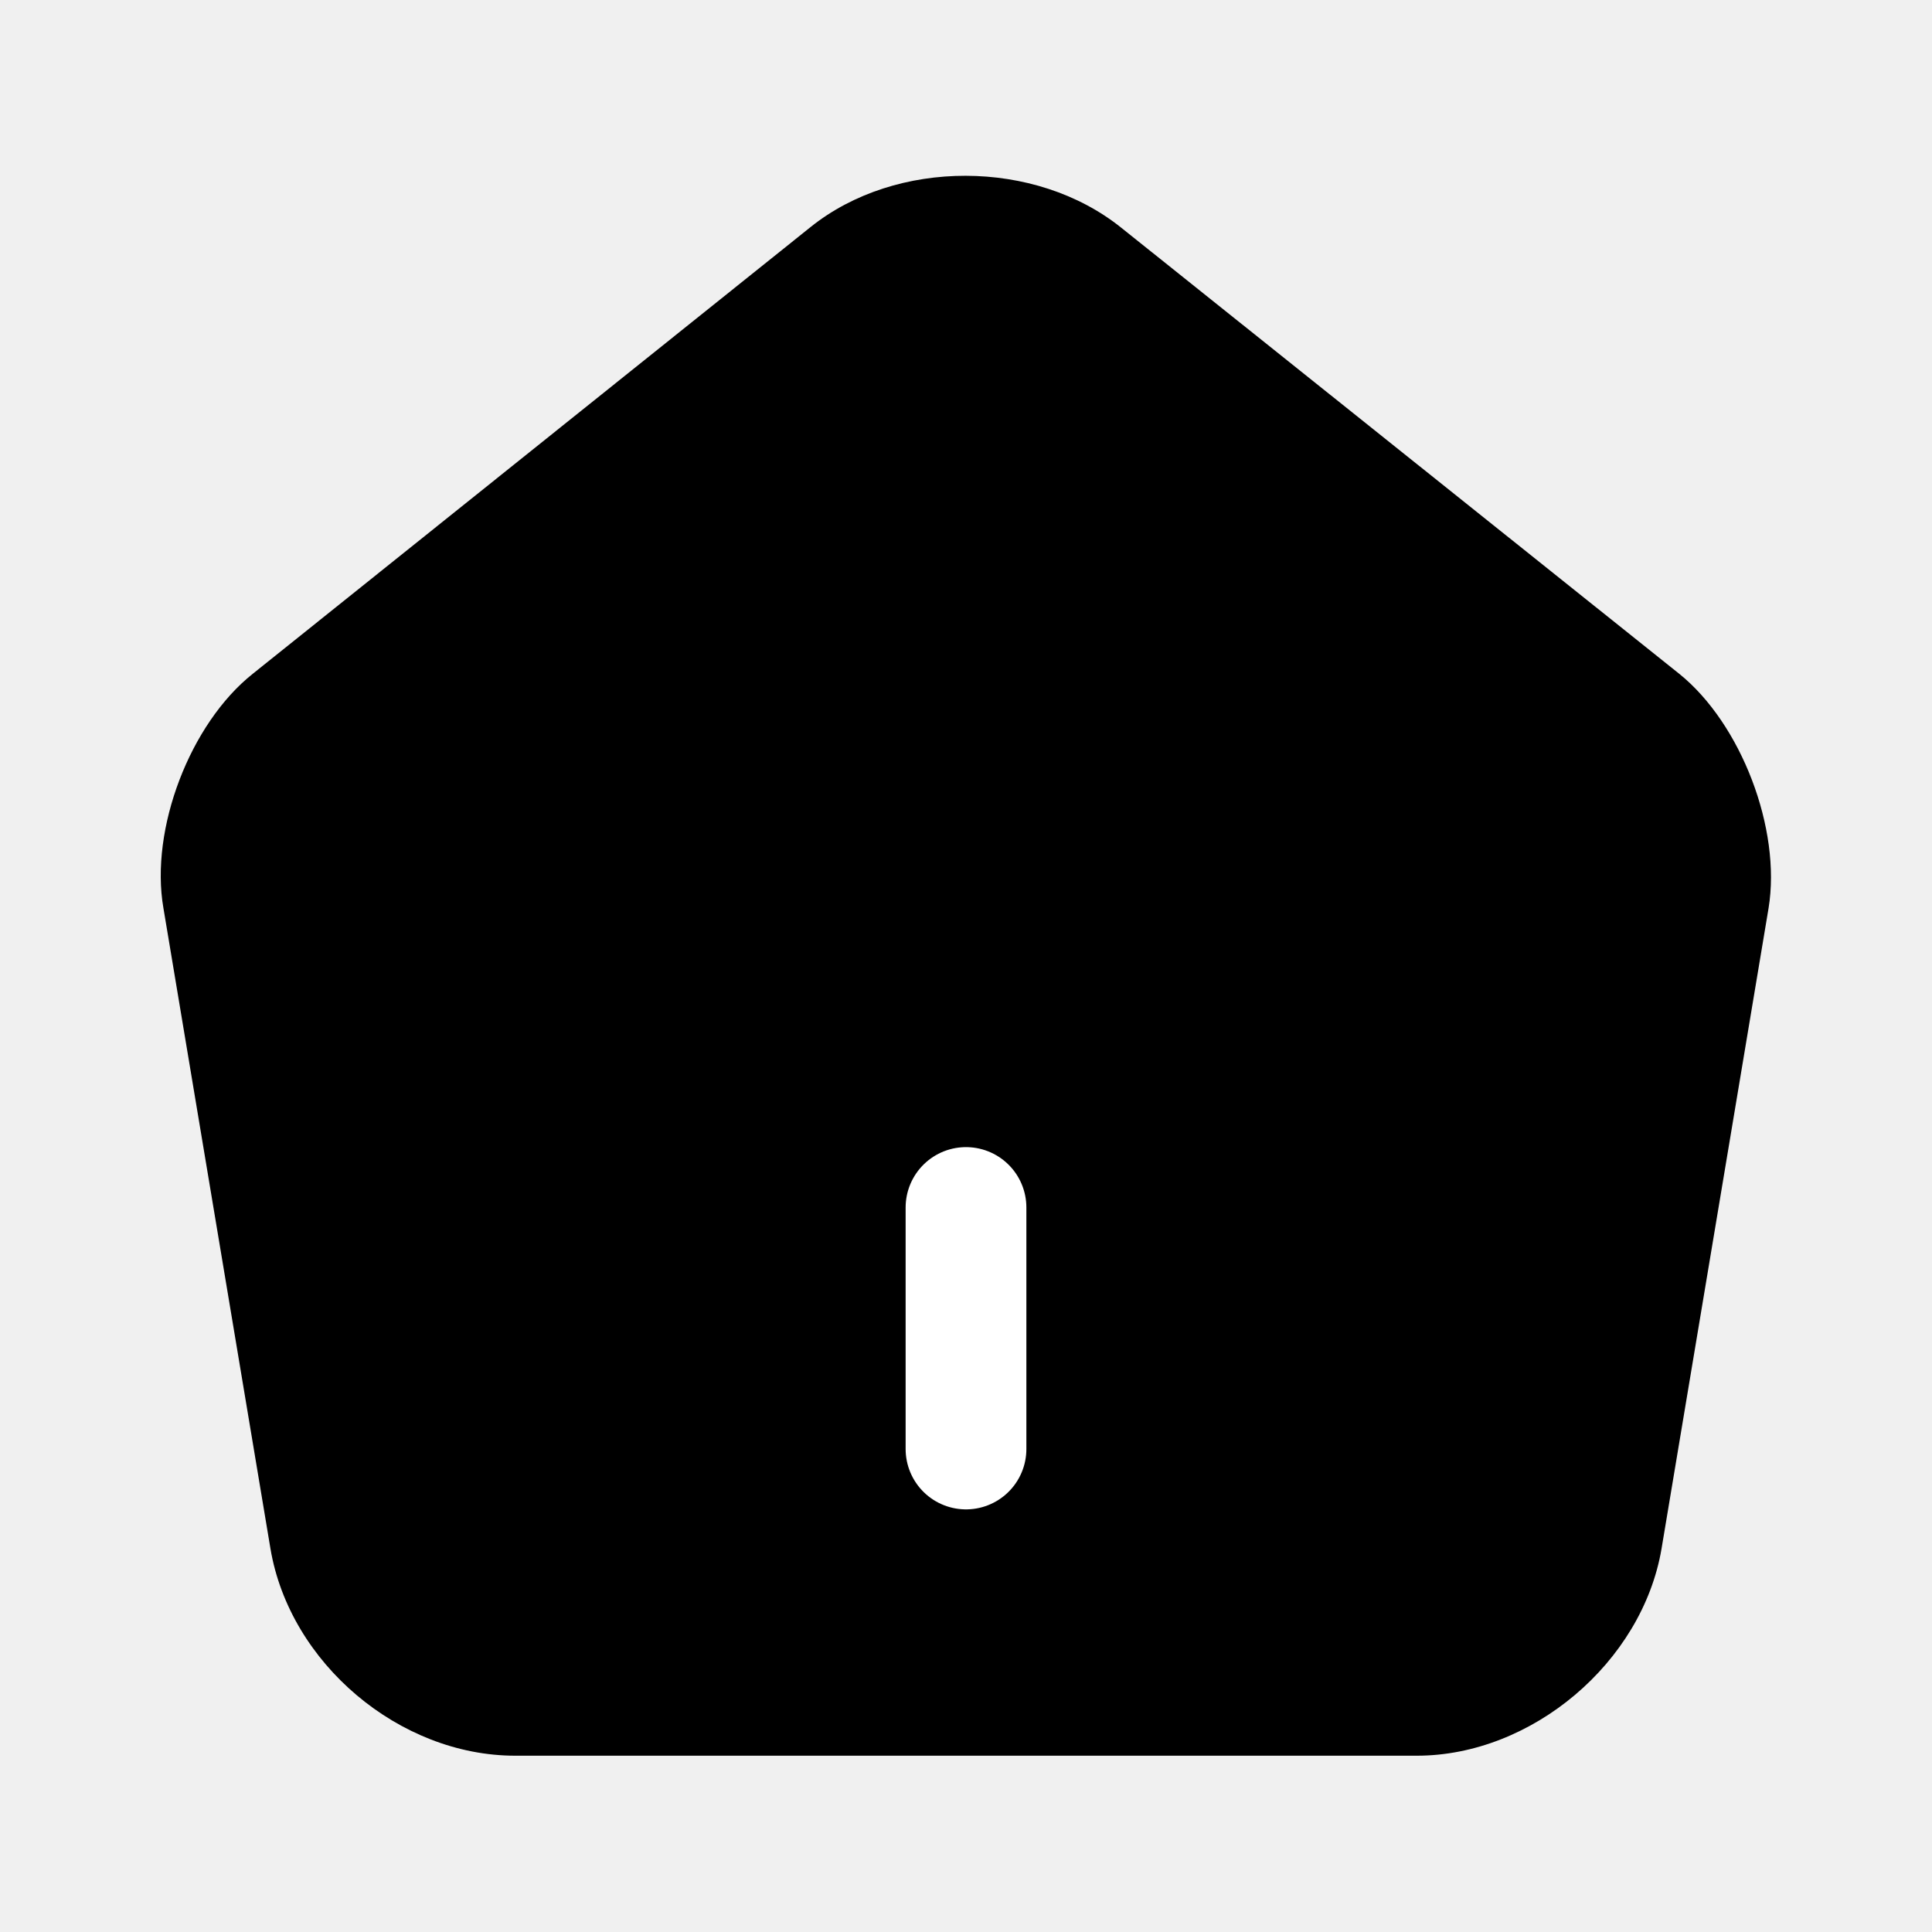
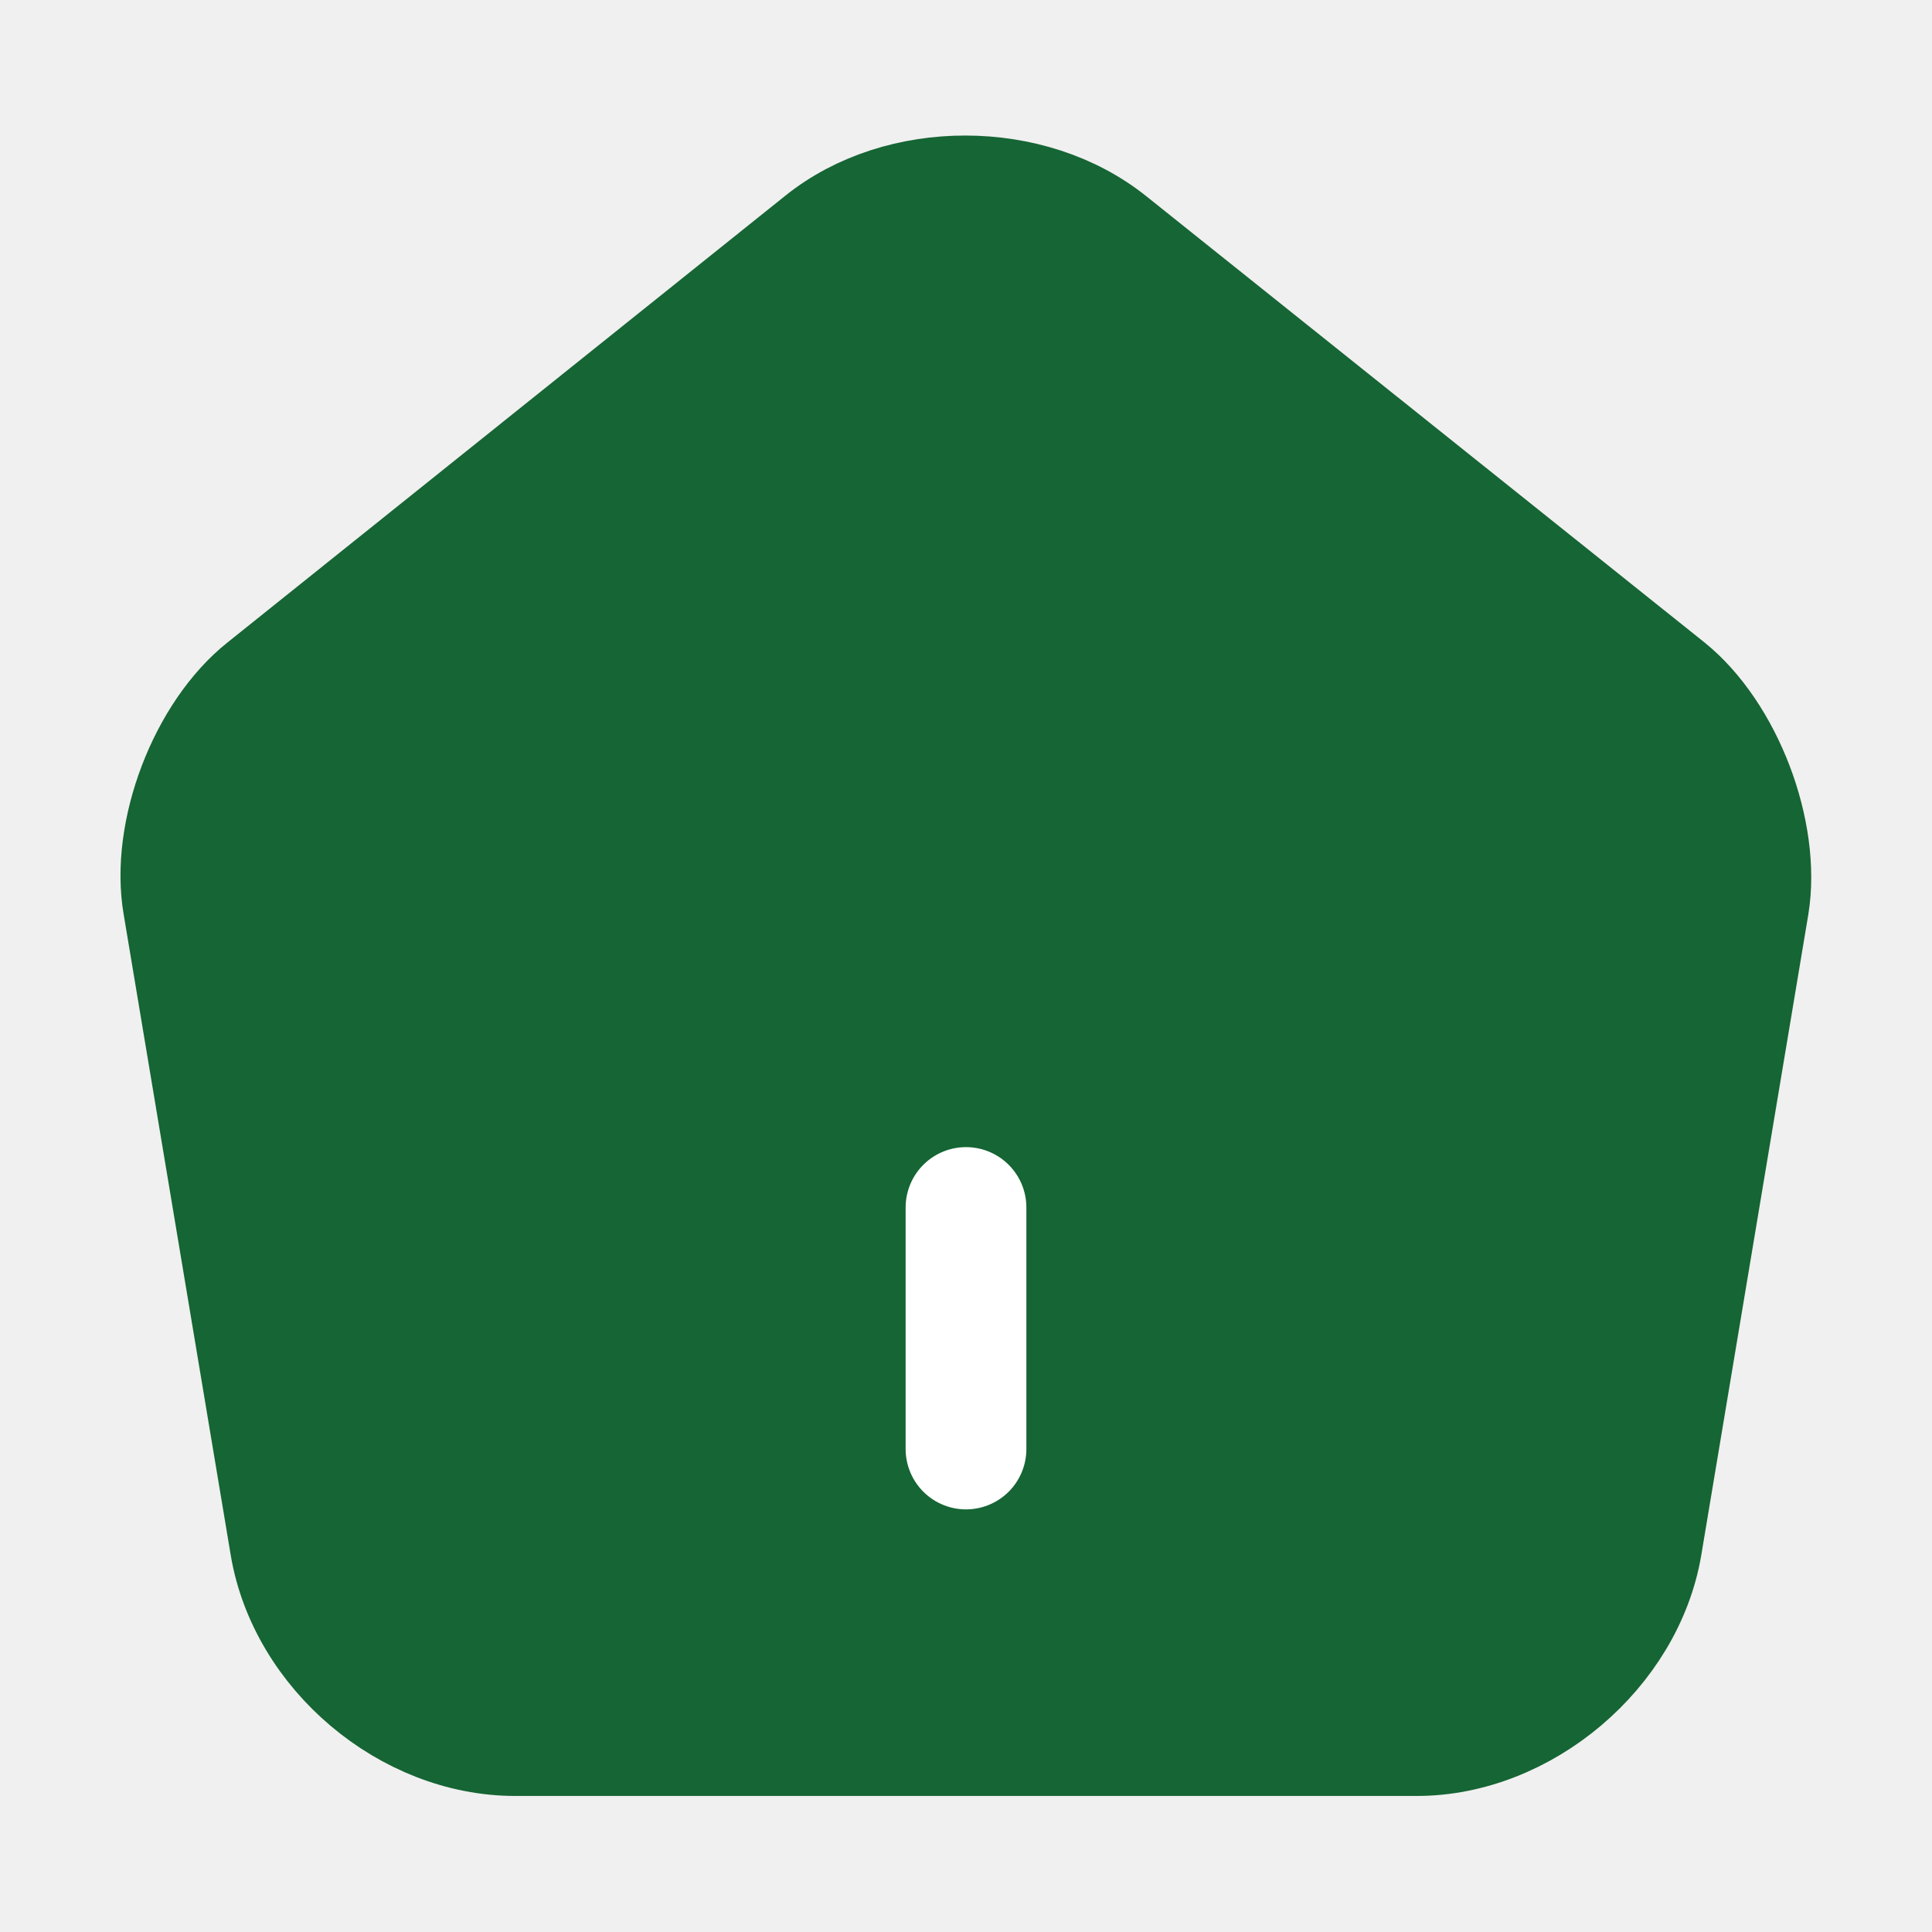
- <svg xmlns="http://www.w3.org/2000/svg" width="24" height="24" viewBox="0 0 24 24" fill="none">
-   <path d="M10.07 2.82L3.14 8.37C2.36 8.99 1.86 10.3 2.03 11.28L3.36 19.24C3.6 20.66 4.96 21.81 6.4 21.81H17.6C19.03 21.81 20.4 20.65 20.64 19.24L21.97 11.28C22.13 10.3 21.63 8.99 20.86 8.37L13.93 2.83C12.86 1.97 11.13 1.97 10.07 2.82Z" fill="black" />
+ <svg xmlns="http://www.w3.org/2000/svg" width="24" height="24" viewBox="0 0 24 24" fill="#166534">
+   <path d="M10.07 2.82L3.14 8.37C2.36 8.99 1.86 10.3 2.03 11.28L3.36 19.24C3.6 20.66 4.96 21.81 6.4 21.81H17.6C19.03 21.81 20.4 20.65 20.64 19.24L21.97 11.28C22.13 10.3 21.63 8.99 20.86 8.37L13.93 2.83C12.86 1.97 11.13 1.97 10.07 2.82Z" fill="#166534" stroke="#166534" />
  <path d="M12 18V15" stroke="white" stroke-width="1.5" stroke-linecap="round" stroke-linejoin="round" />
</svg>
